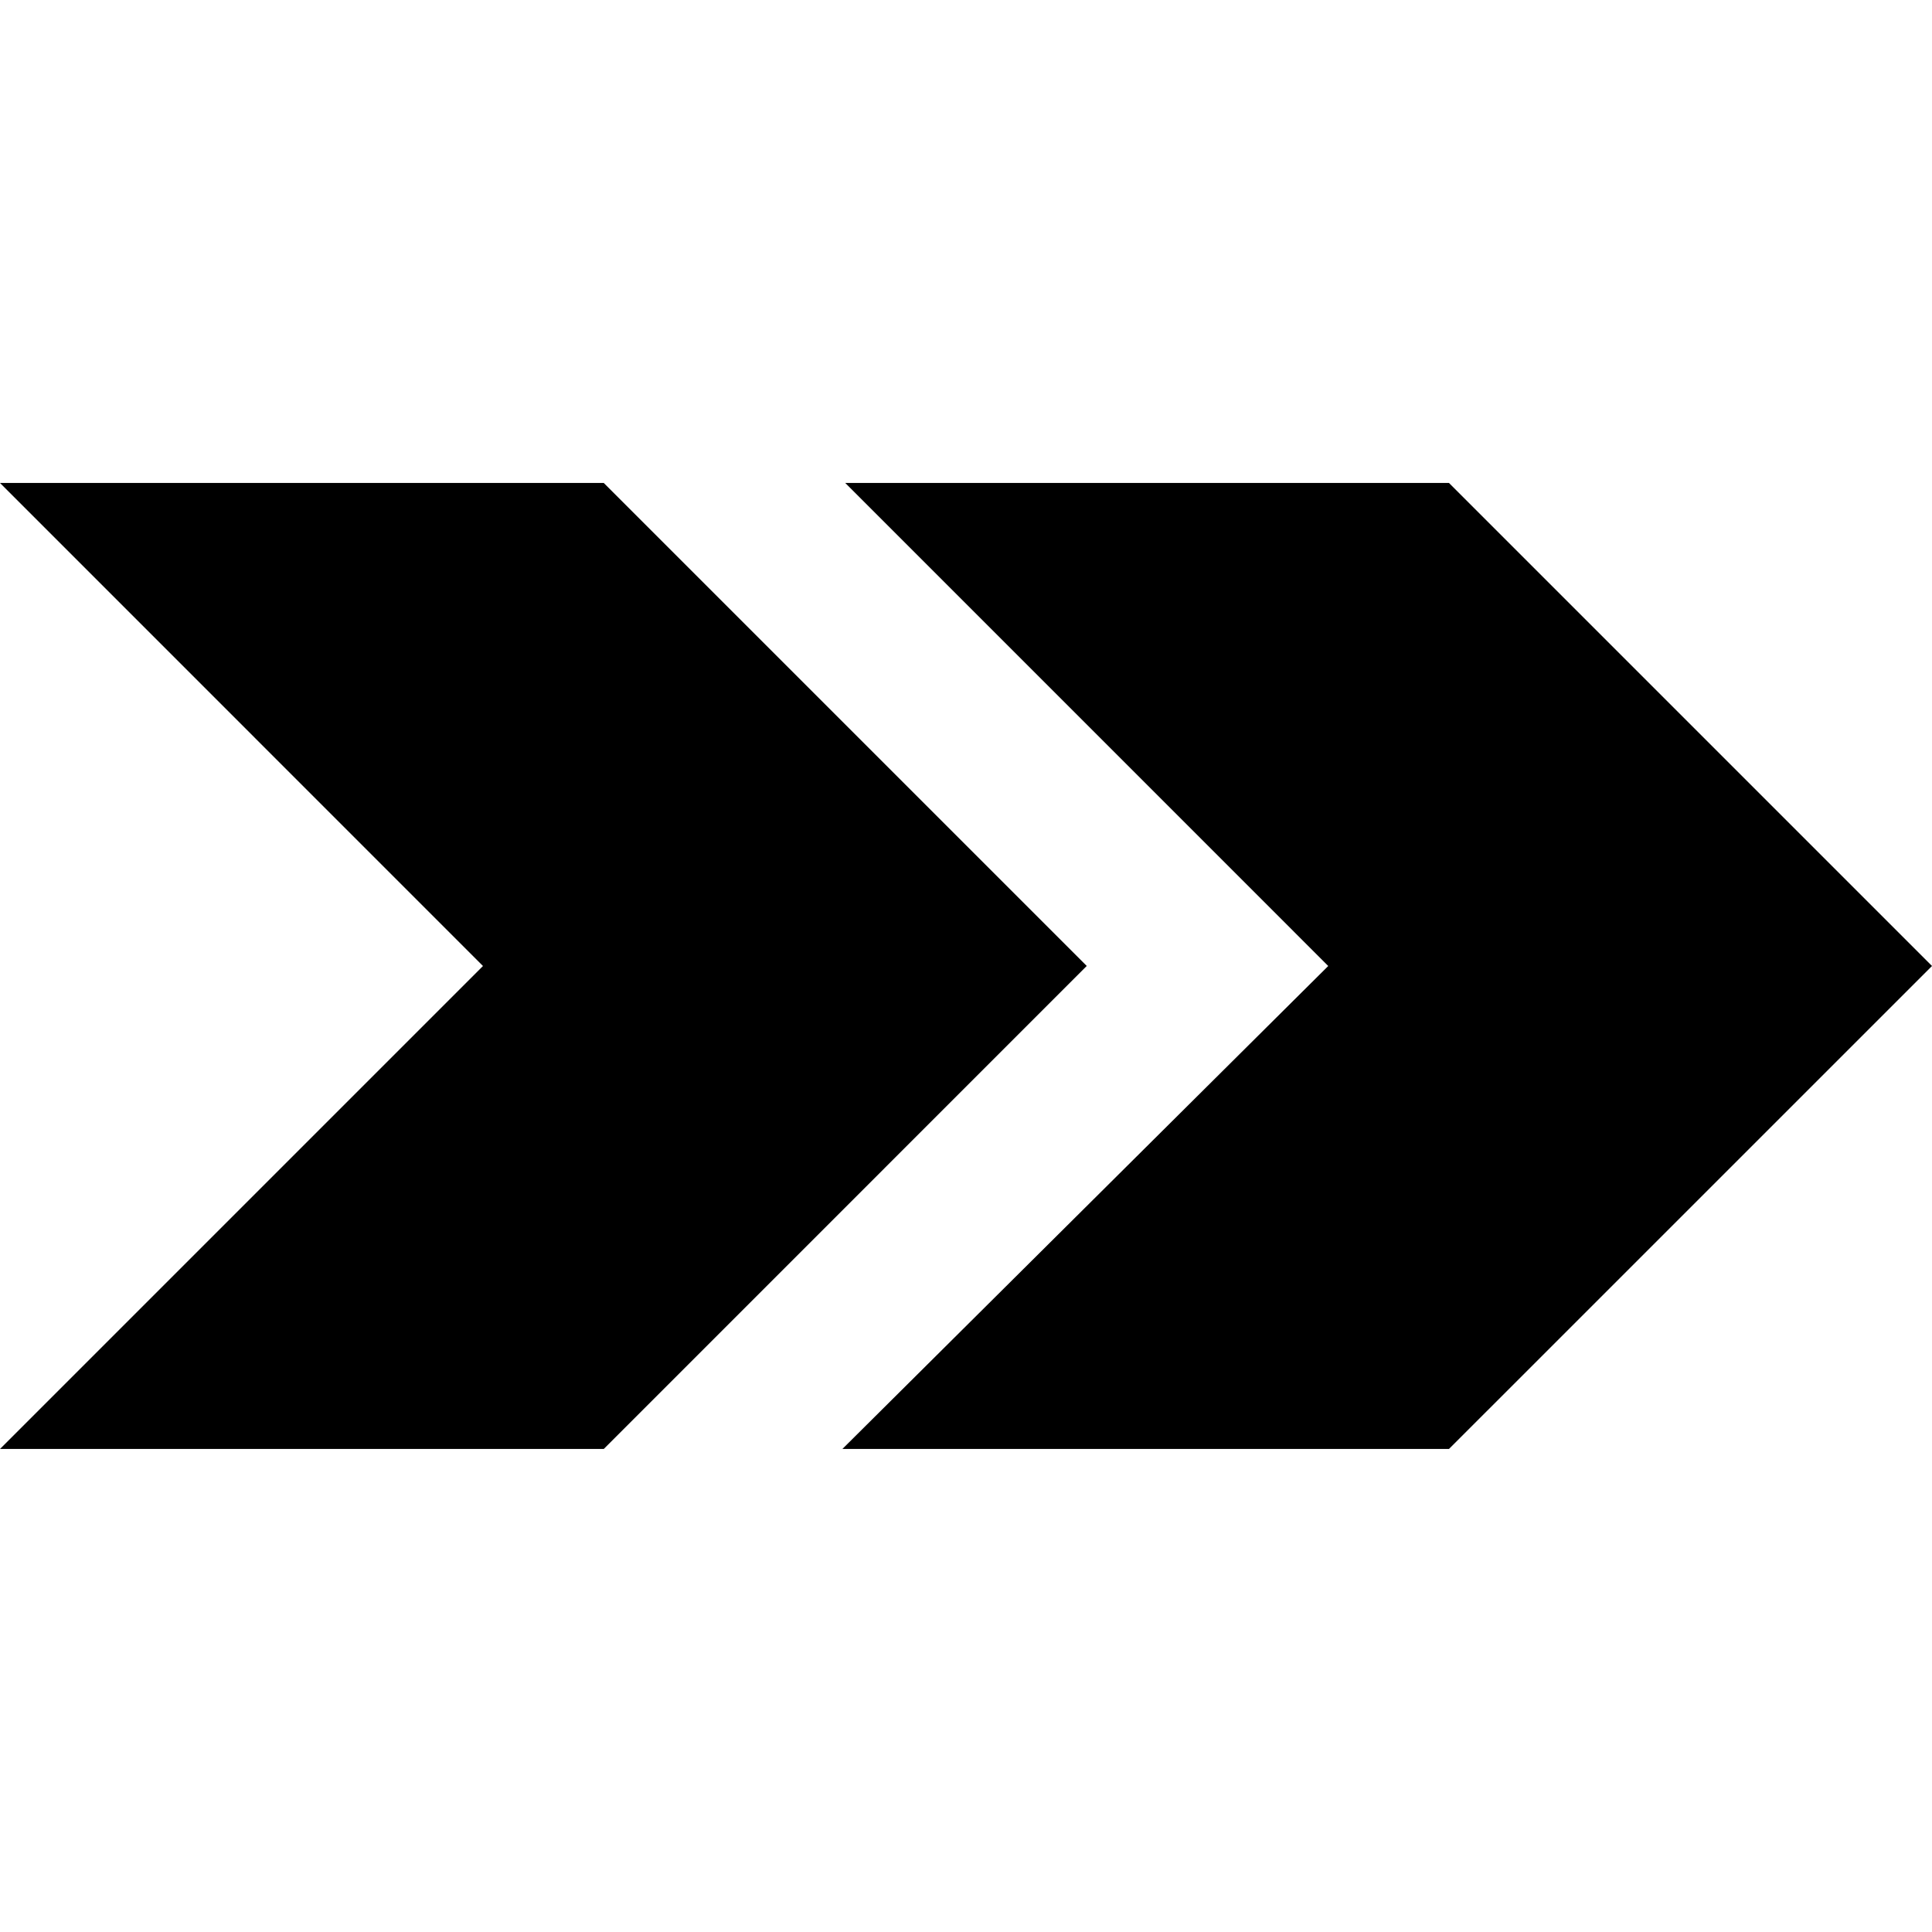
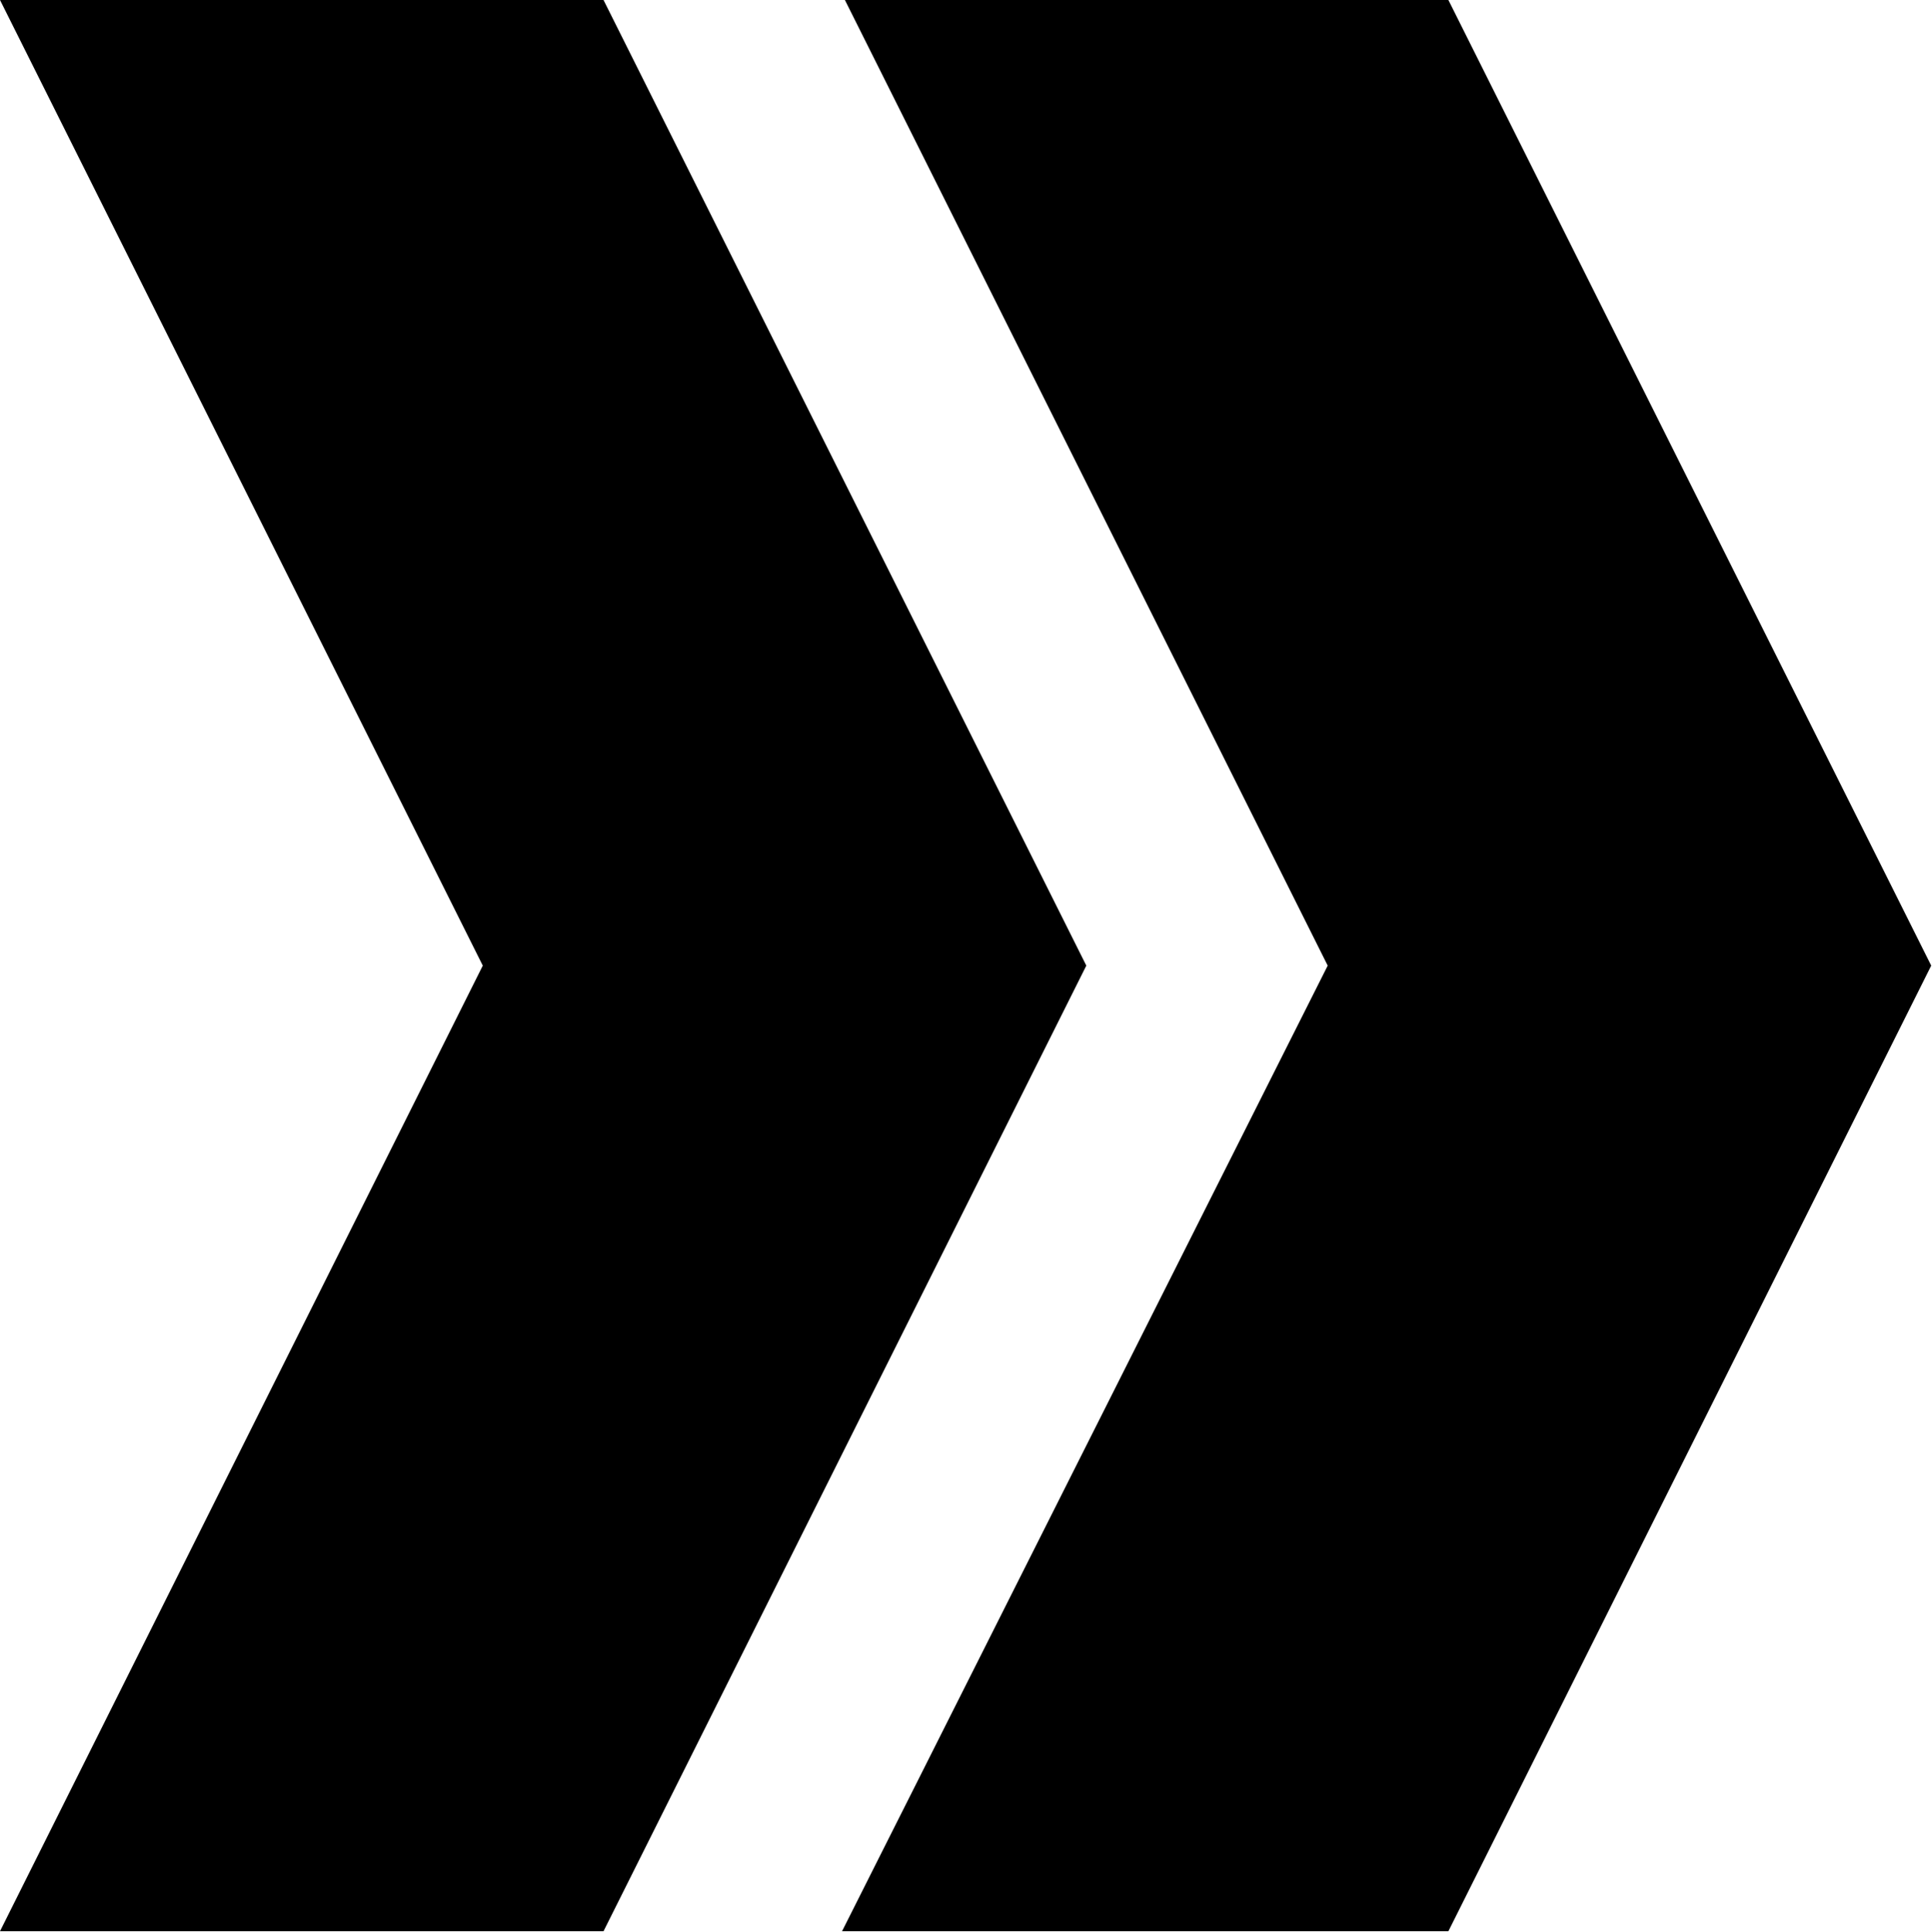
- <svg xmlns="http://www.w3.org/2000/svg" height="140" width="140" viewBox="0 0 37.042 37.042">
-   <path d="m 0,9.26 11.576,-8e-7 9.26,9.26 L 11.576,27.781 0,27.781 9.26,18.521 Z" />
-   <path d="M 16.206,9.26 H 27.781 L 37.042,18.521 27.781,27.781 H 16.151 l 9.315,-9.26 z" />
+ <svg xmlns="http://www.w3.org/2000/svg" viewBox="0 0 37.042 37.042">
+   <path d="M 0,-4.5208294e-7 11.576,-2.0520828e-6 20.836,18.521 11.576,37.042 0,37.042 9.26,18.521 Z" />
+   <path d="M 16.206,-4.5208294e-7 H 27.781 L 37.042,18.521 27.781,37.042 H 16.151 l 9.315,-18.521 z" />
</svg>
